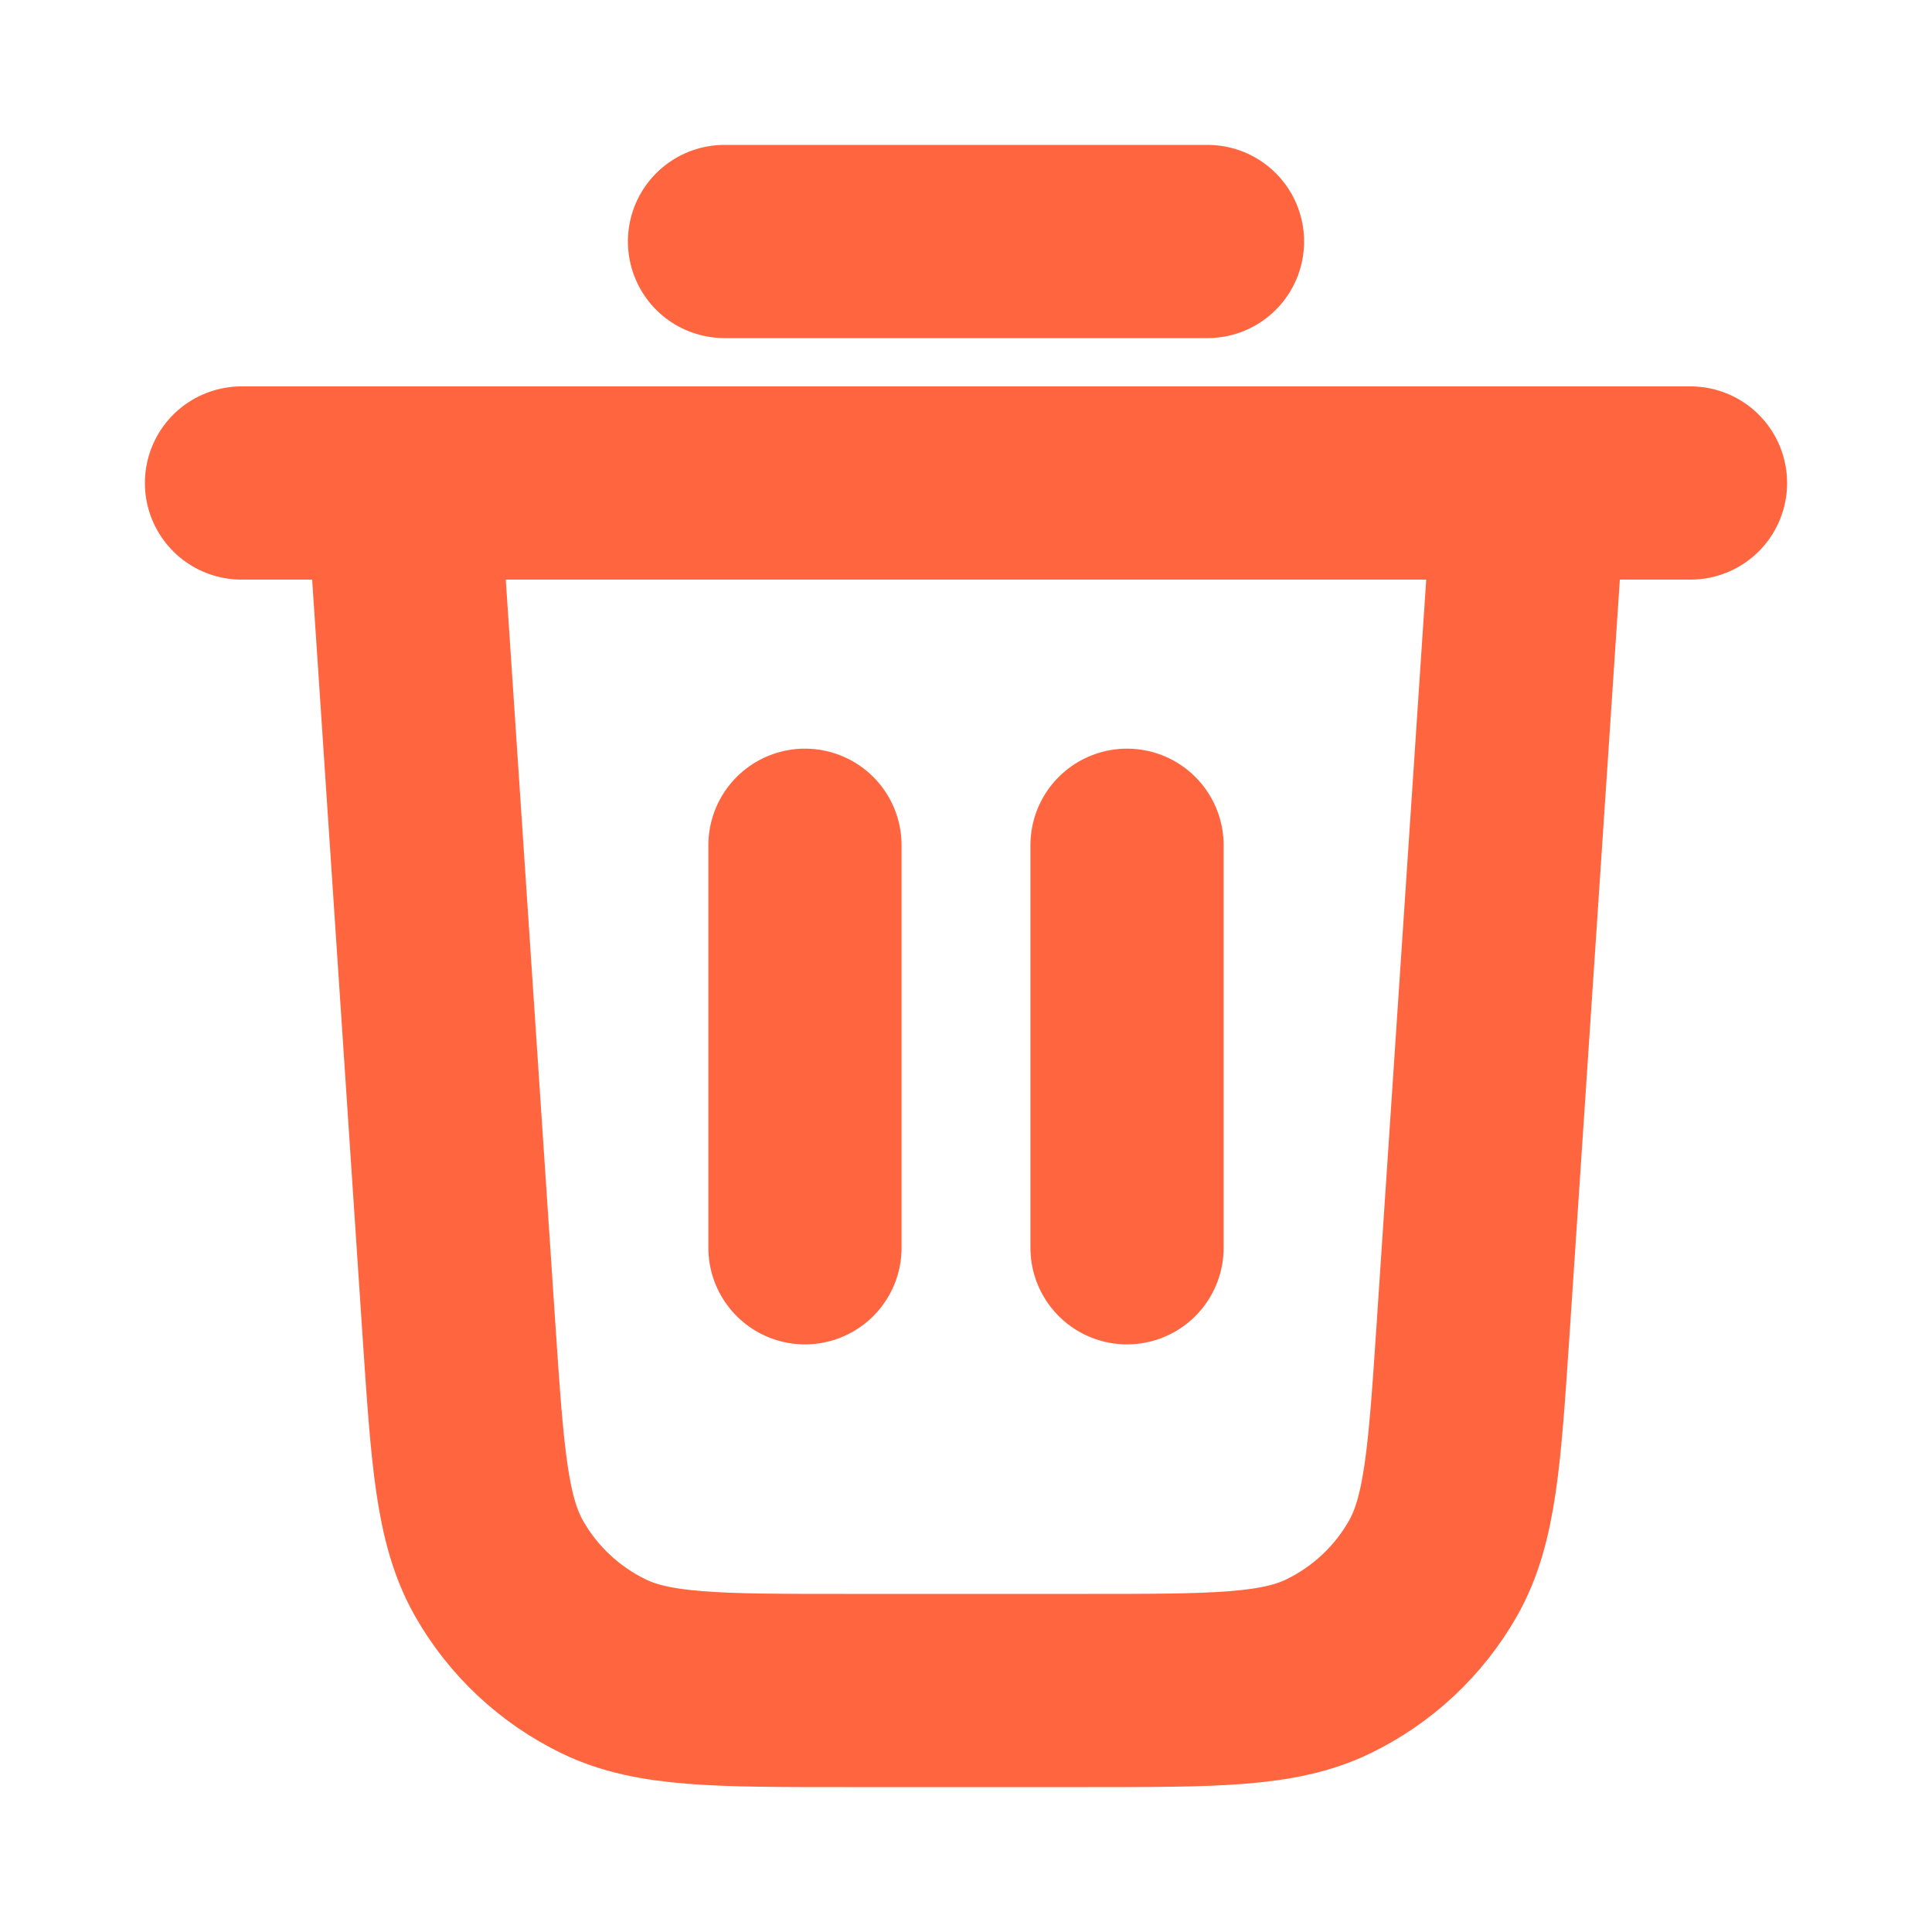
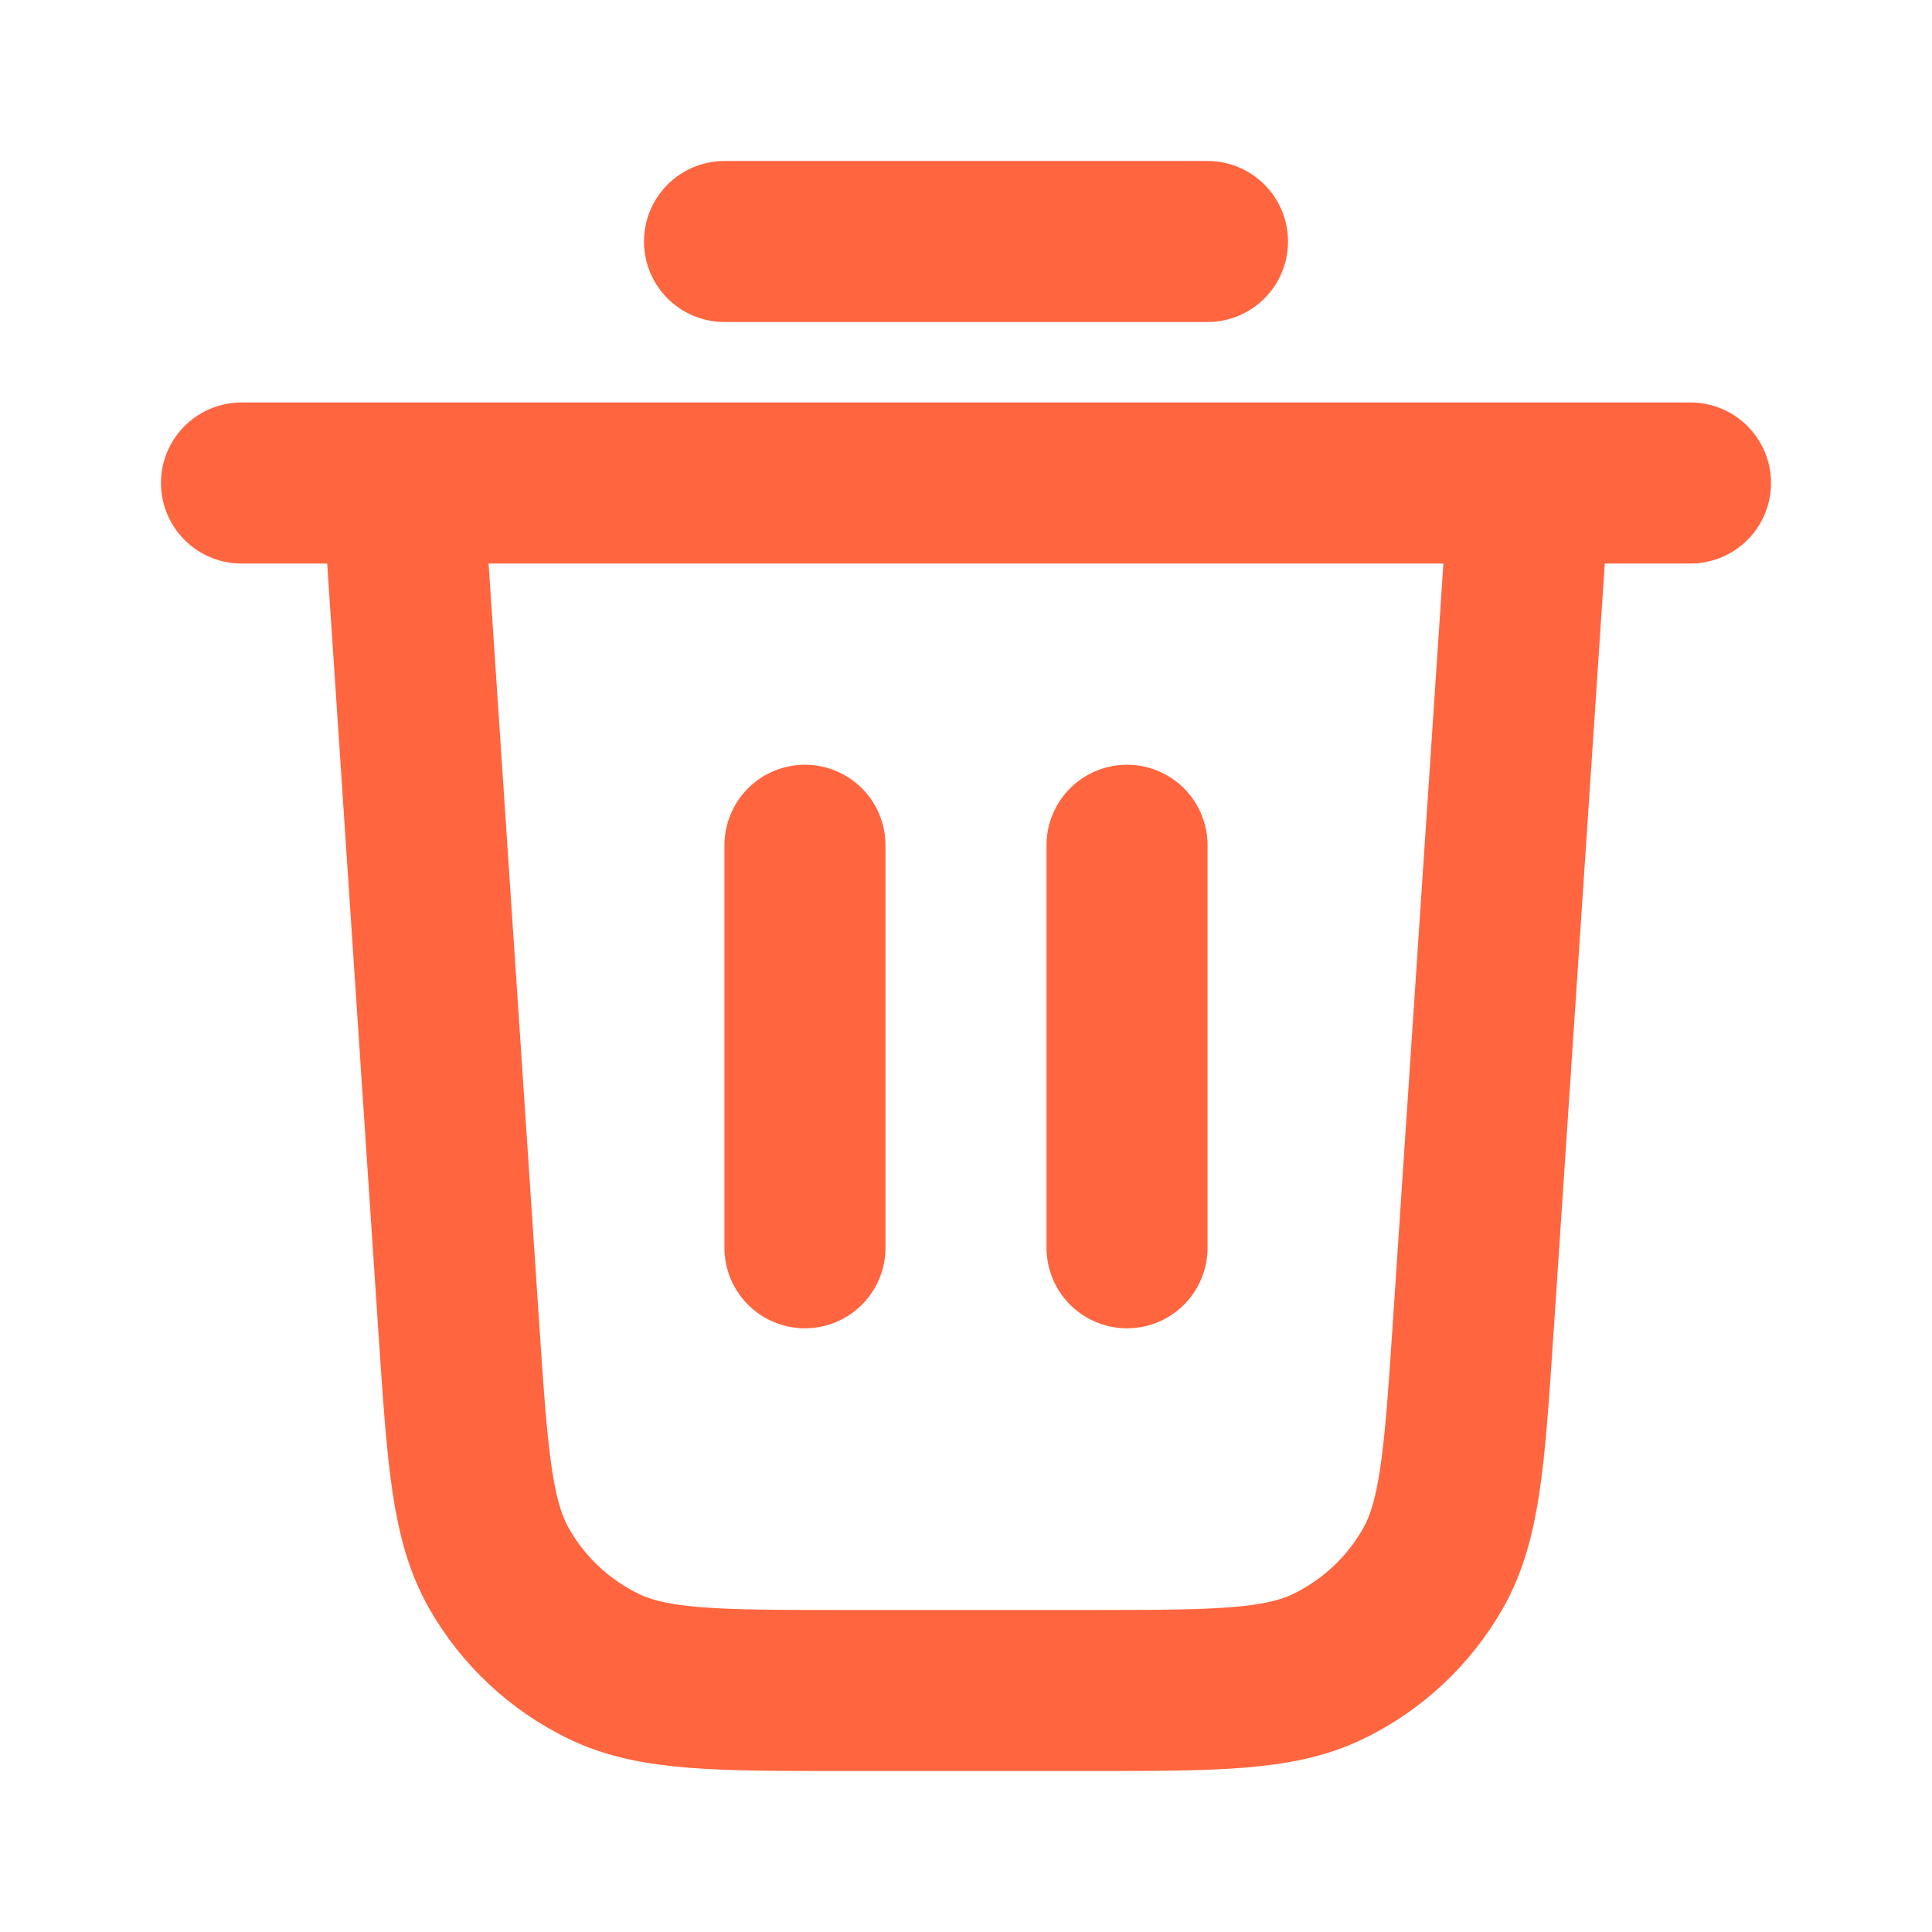
<svg xmlns="http://www.w3.org/2000/svg" width="24" height="24" viewBox="0 0 24 24" fill="none">
  <g transform="scale(1.2 1.2)">
-     <path d="M7.5 2.5H12.5M2.5 5H17.5M15.833 5L15.249 13.766C15.161 15.081 15.117 15.739 14.833 16.238C14.583 16.677 14.206 17.029 13.751 17.25C13.235 17.5 12.576 17.5 11.258 17.5H8.742C7.424 17.5 6.765 17.5 6.249 17.25C5.794 17.029 5.417 16.677 5.167 16.238C4.883 15.739 4.839 15.081 4.751 13.766L4.167 5M8.333 8.75V12.917M11.667 8.75V12.917" stroke="#FF653F" stroke-width="2" stroke-linecap="round" stroke-linejoin="round" fill="none" />
+     <path d="M7.5 2.5H12.5M2.5 5H17.5M15.833 5L15.249 13.766C15.161 15.081 15.117 15.739 14.833 16.238C14.583 16.677 14.206 17.029 13.751 17.25C13.235 17.5 12.576 17.5 11.258 17.5H8.742C7.424 17.5 6.765 17.5 6.249 17.25C5.794 17.029 5.417 16.677 5.167 16.238C4.883 15.739 4.839 15.081 4.751 13.766L4.167 5M8.333 8.75V12.917M11.667 8.75V12.917" stroke="#FF653F" stroke-width="1.667" stroke-linecap="round" stroke-linejoin="round" fill="none" />
  </g>
</svg>
